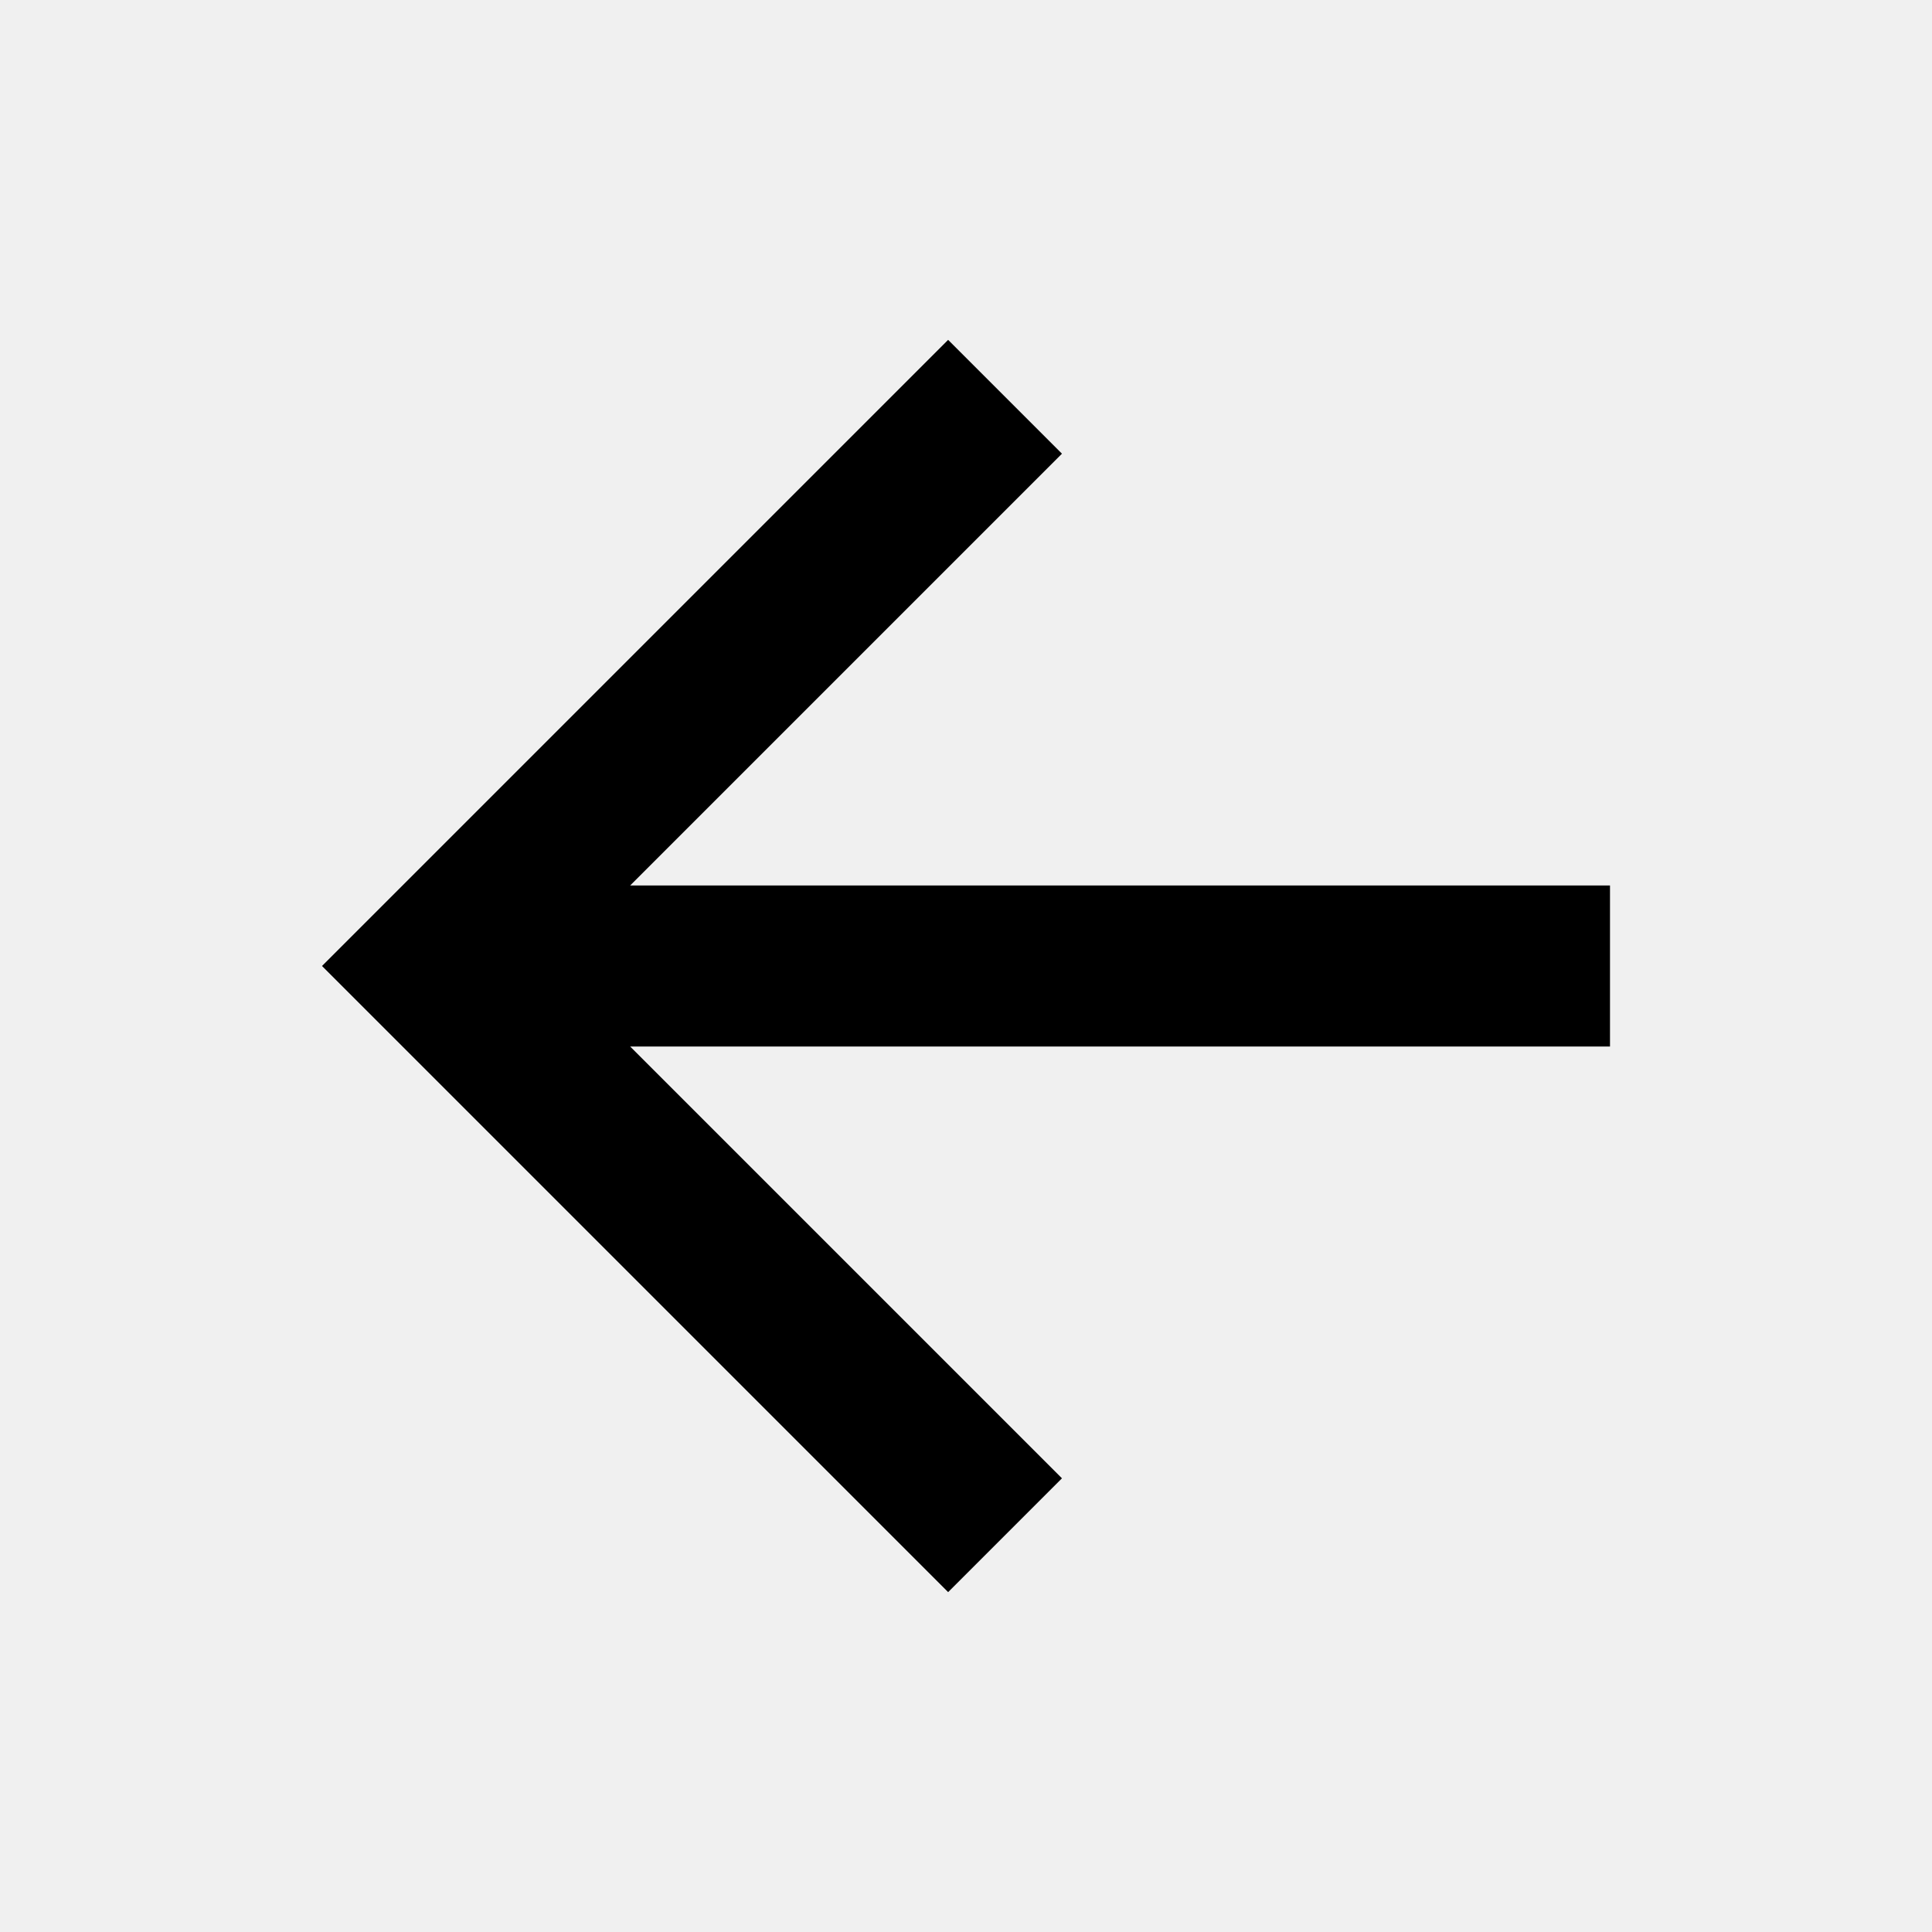
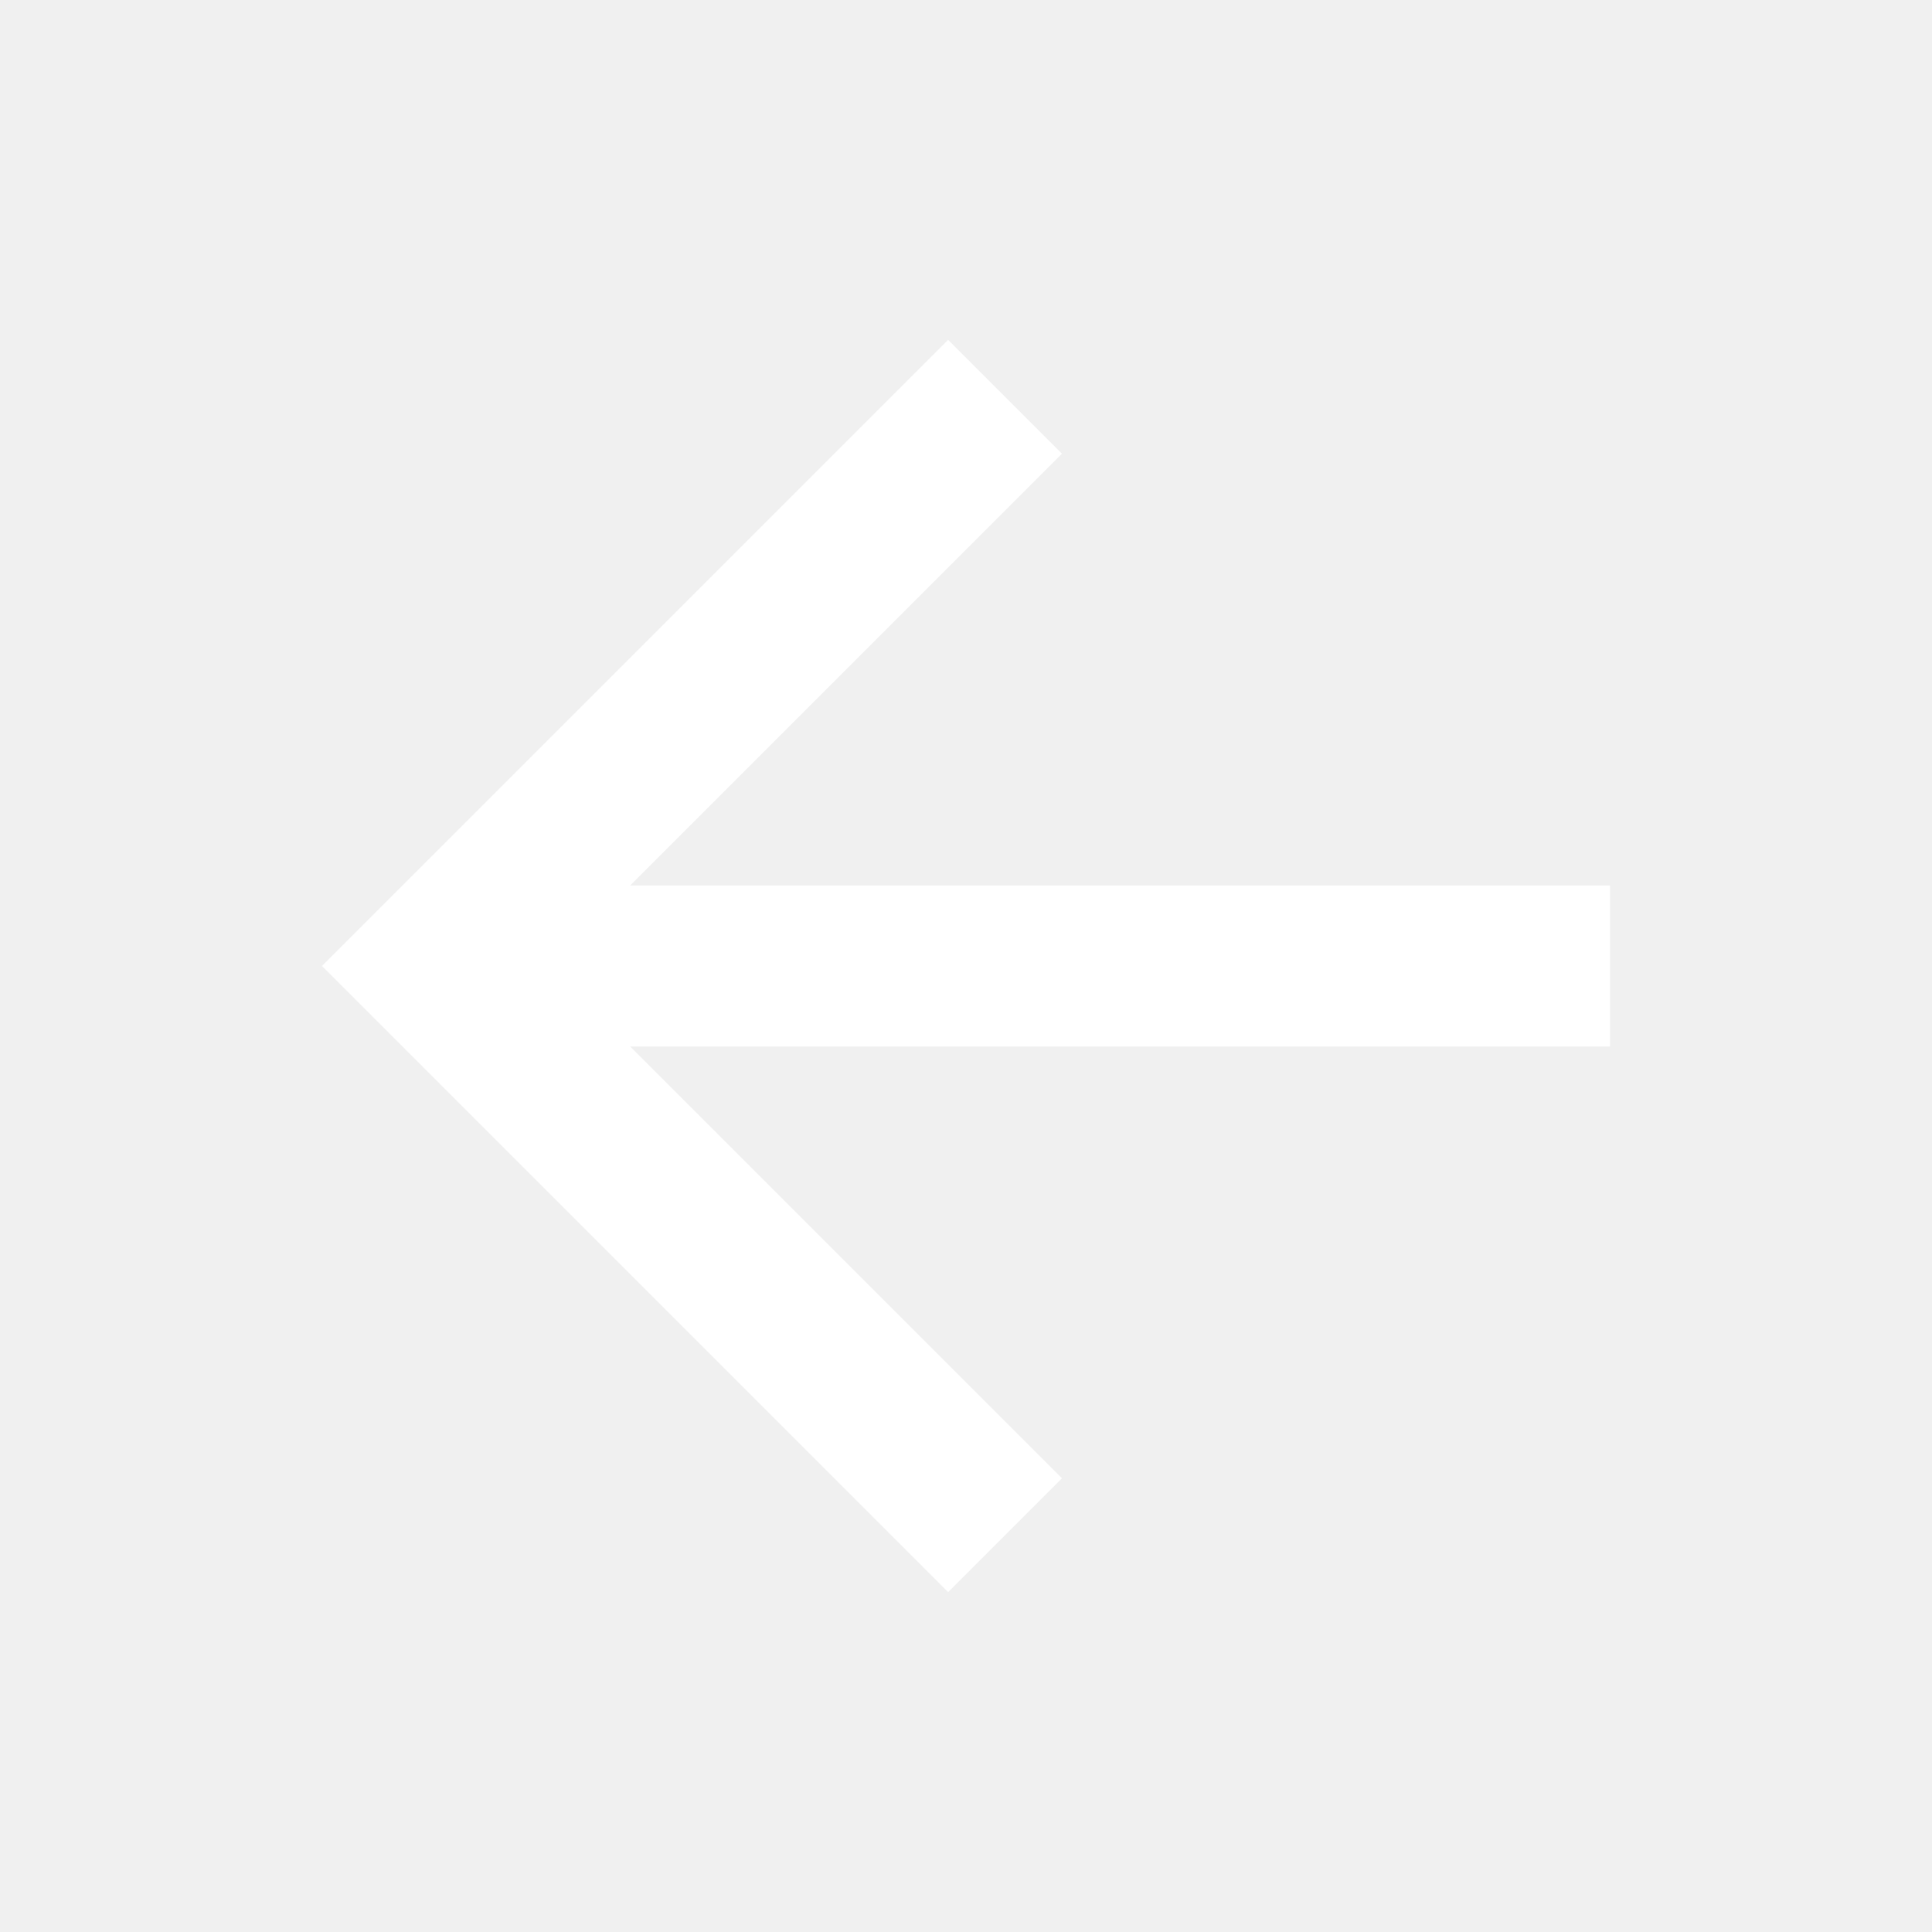
- <svg xmlns="http://www.w3.org/2000/svg" viewBox="0 0 24 24" width="24" height="24">
+ <svg xmlns="http://www.w3.org/2000/svg" viewBox="0 0 24 24" width="24" height="24" style="fill:white;">
  <path fill="none" d="M0 0h24v24H0z" />
  <path d="M7.828 11H20v2H7.828l5.364 5.364-1.414 1.414L4 12l7.778-7.778 1.414 1.414z" />
</svg>
